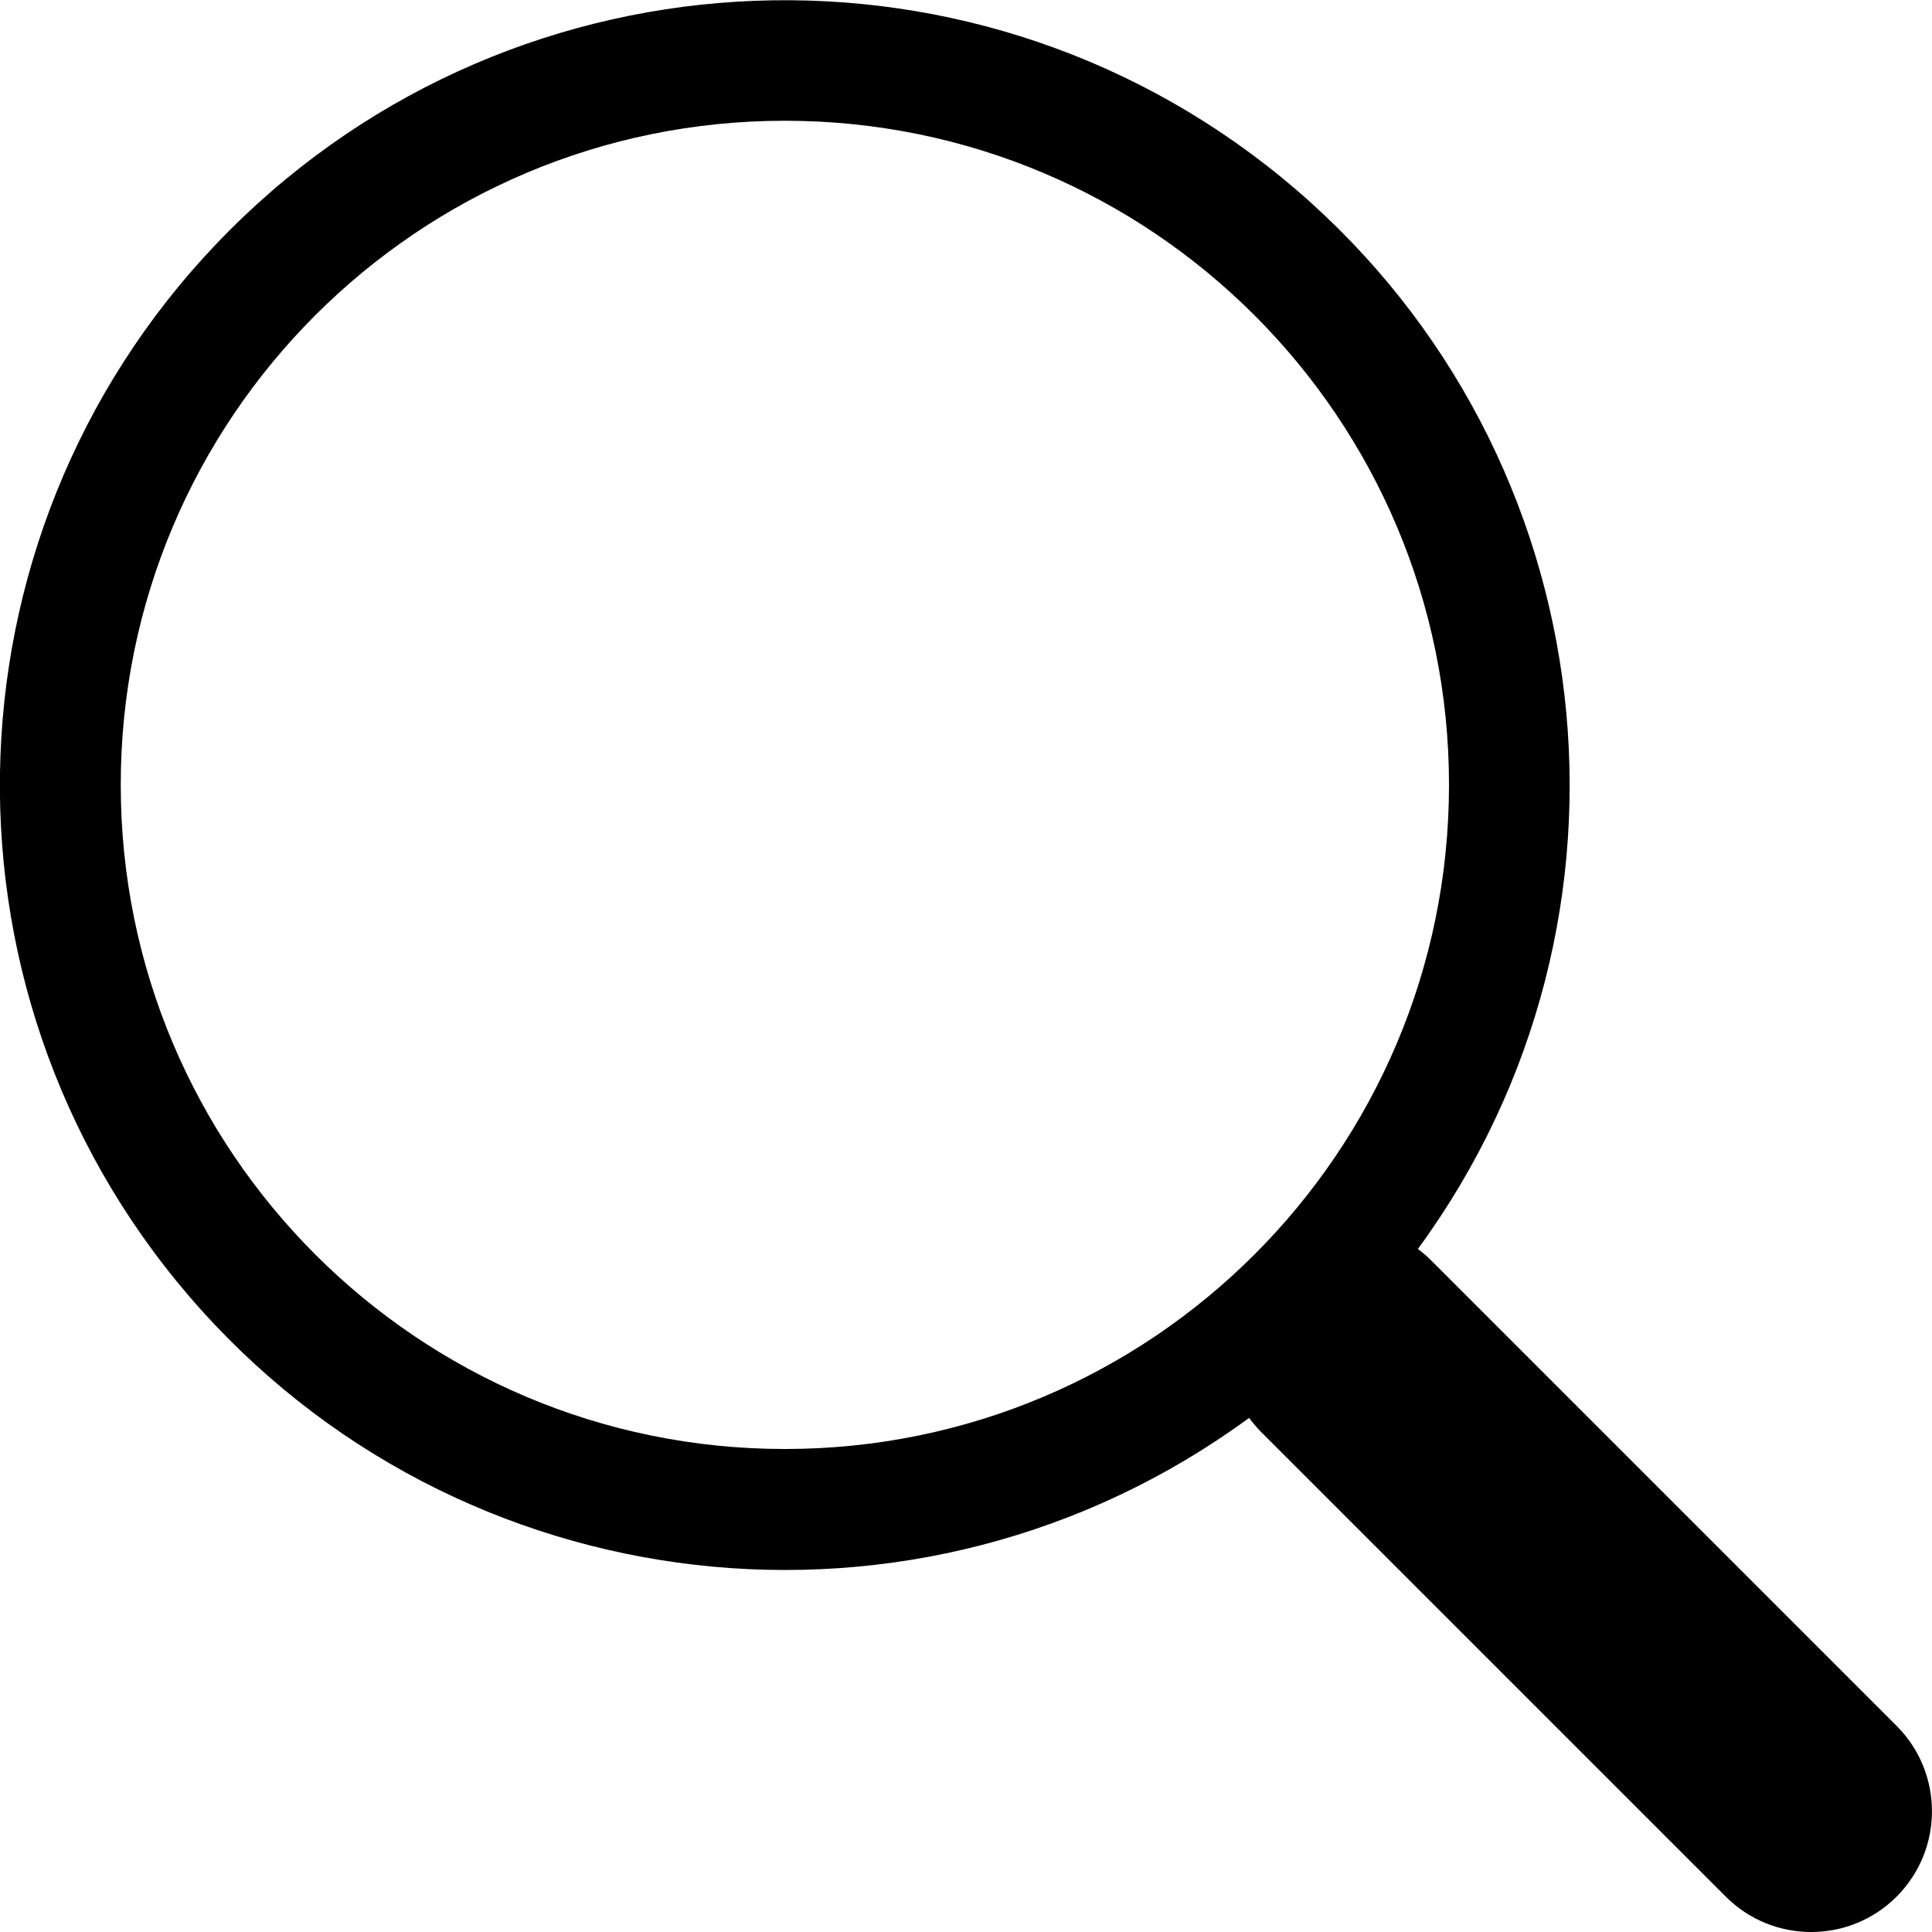
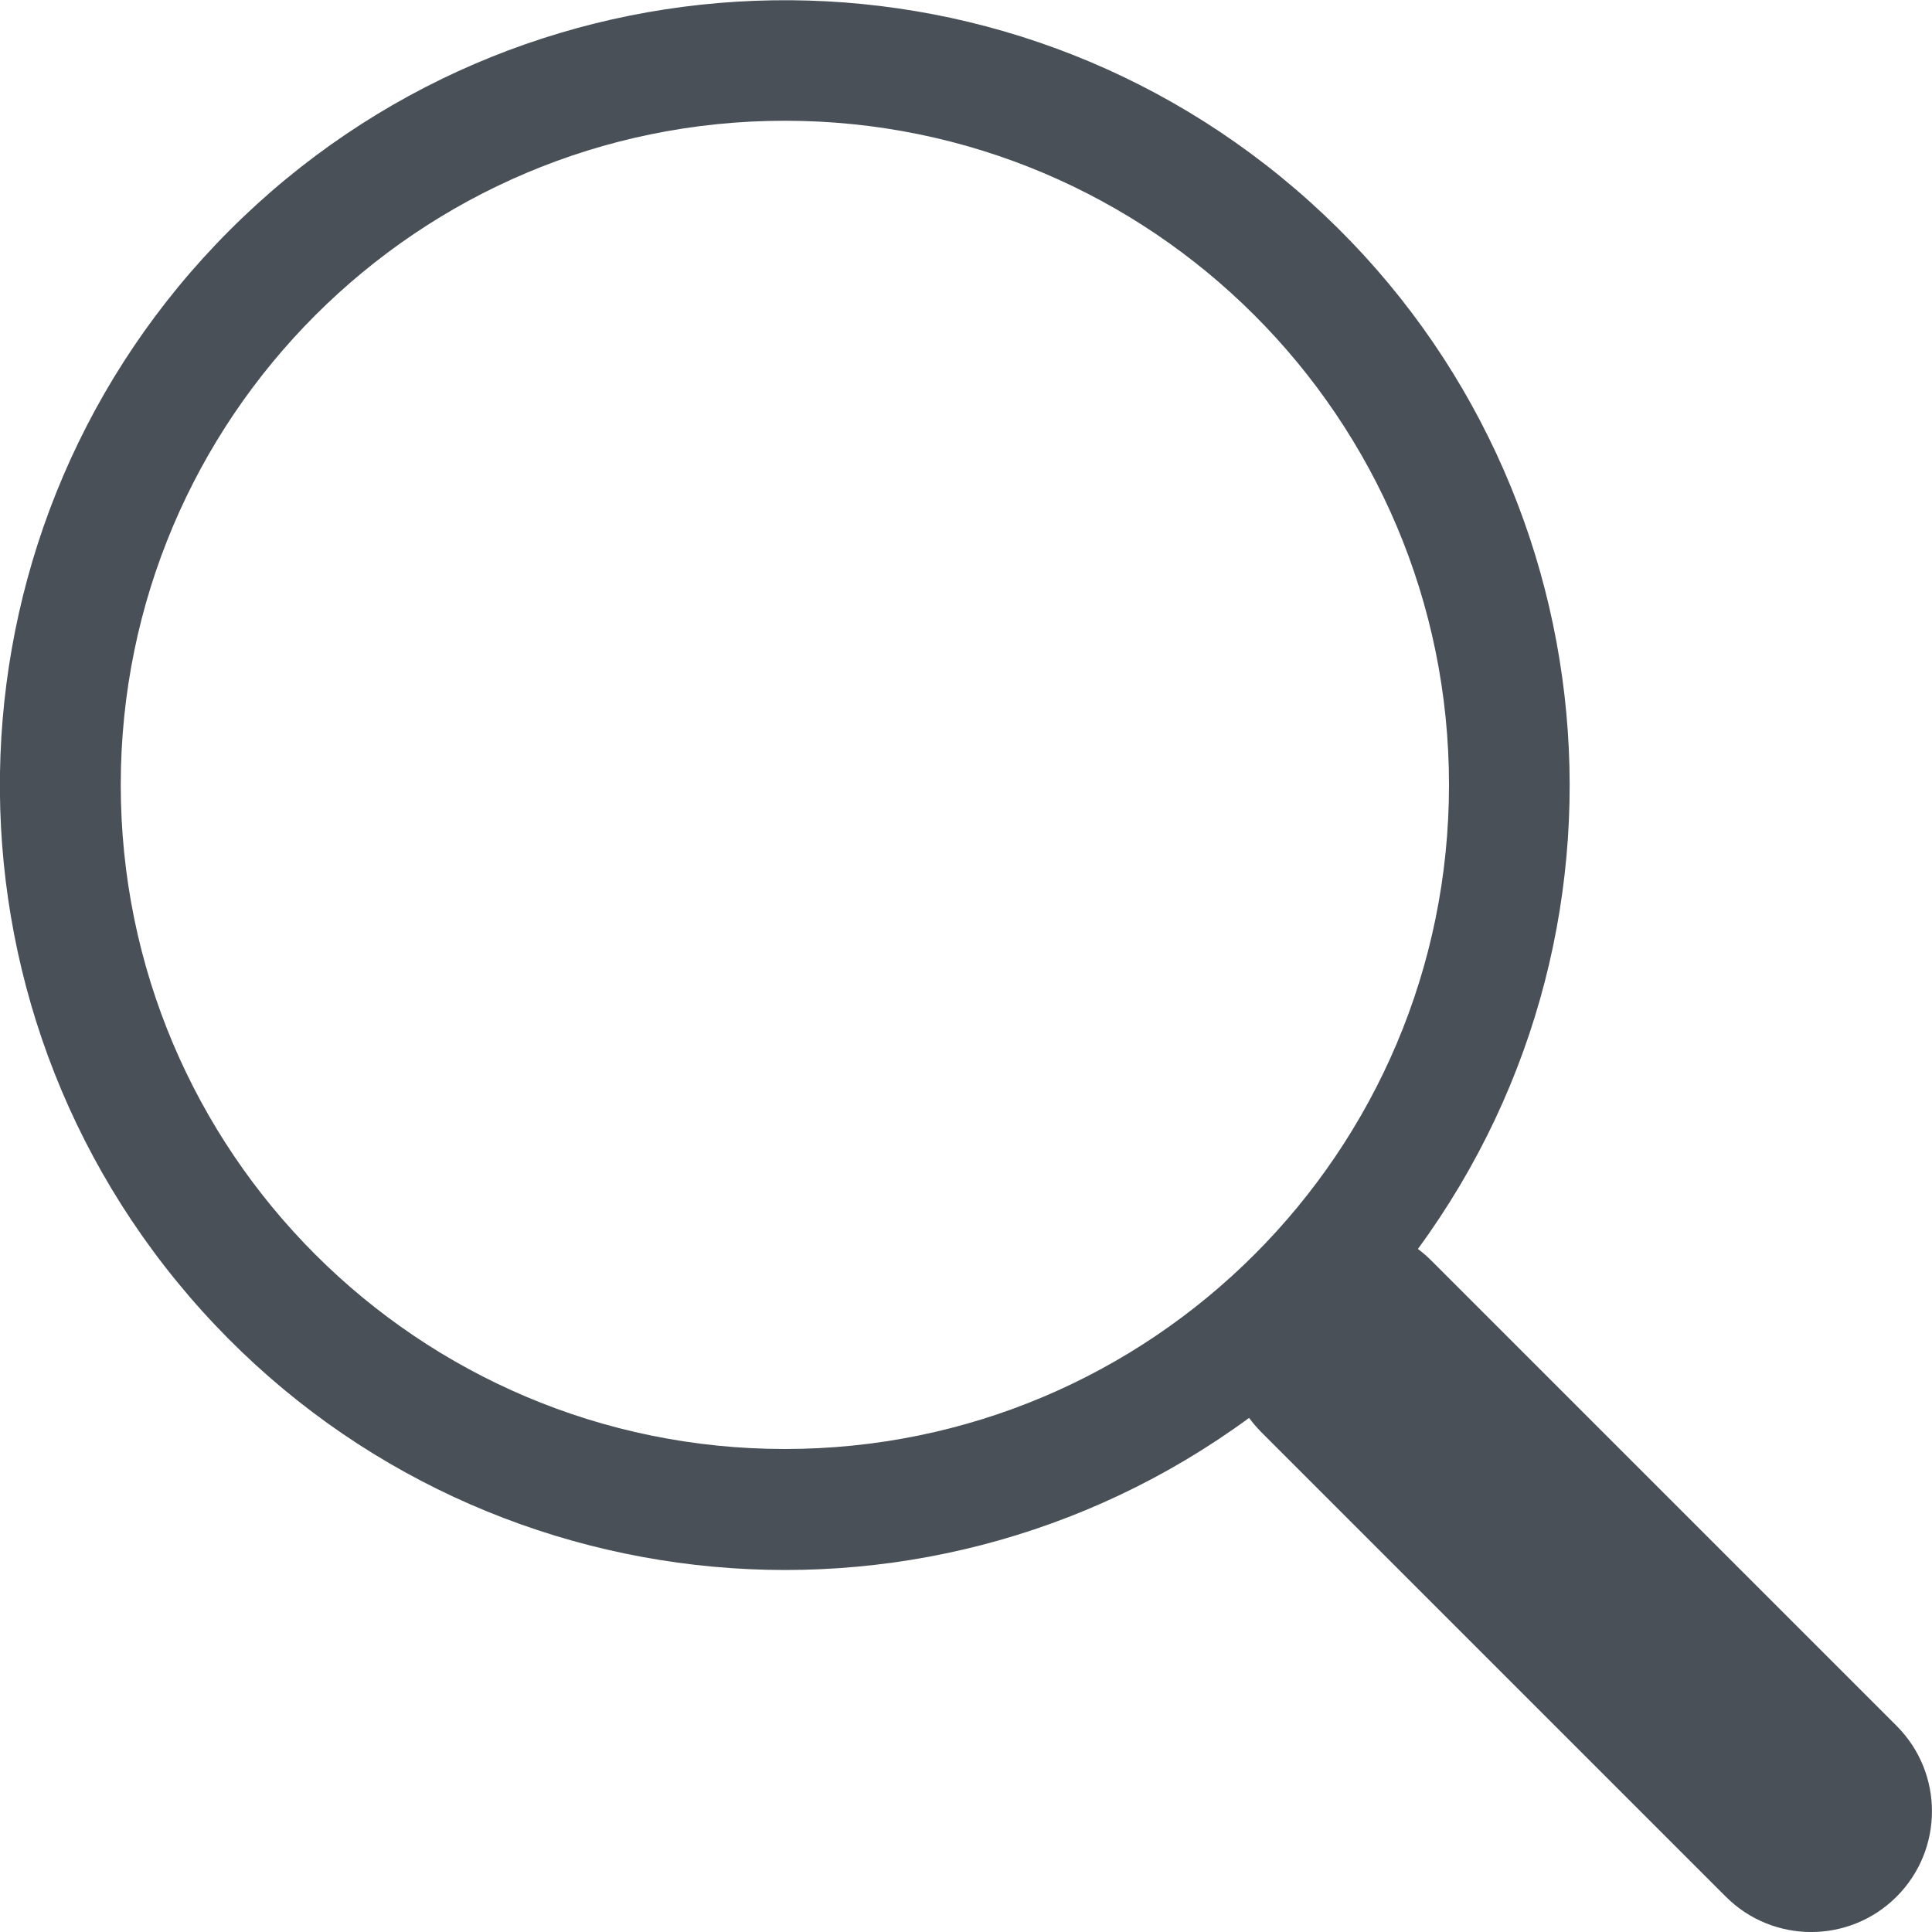
- <svg xmlns="http://www.w3.org/2000/svg" width="16" height="16" fill="currentColor" class="bi bi-search" viewBox="0 0 16 16">
+ <svg xmlns="http://www.w3.org/2000/svg" width="16" height="16" fill="#495057" class="bi bi-search" viewBox="0 0 16 16">
  <path d="M11.742 10.344a6.5 6.5 0 1 0-1.397 1.398h-.001c.03.04.062.078.098.115l3.85 3.85a1 1 0 0 0 1.415-1.414l-3.85-3.85a1.007 1.007 0 0 0-.115-.1zM12 6.5a5.5 5.5 0 1 1-11 0 5.5 5.5 0 0 1 11 0z" />
</svg>
